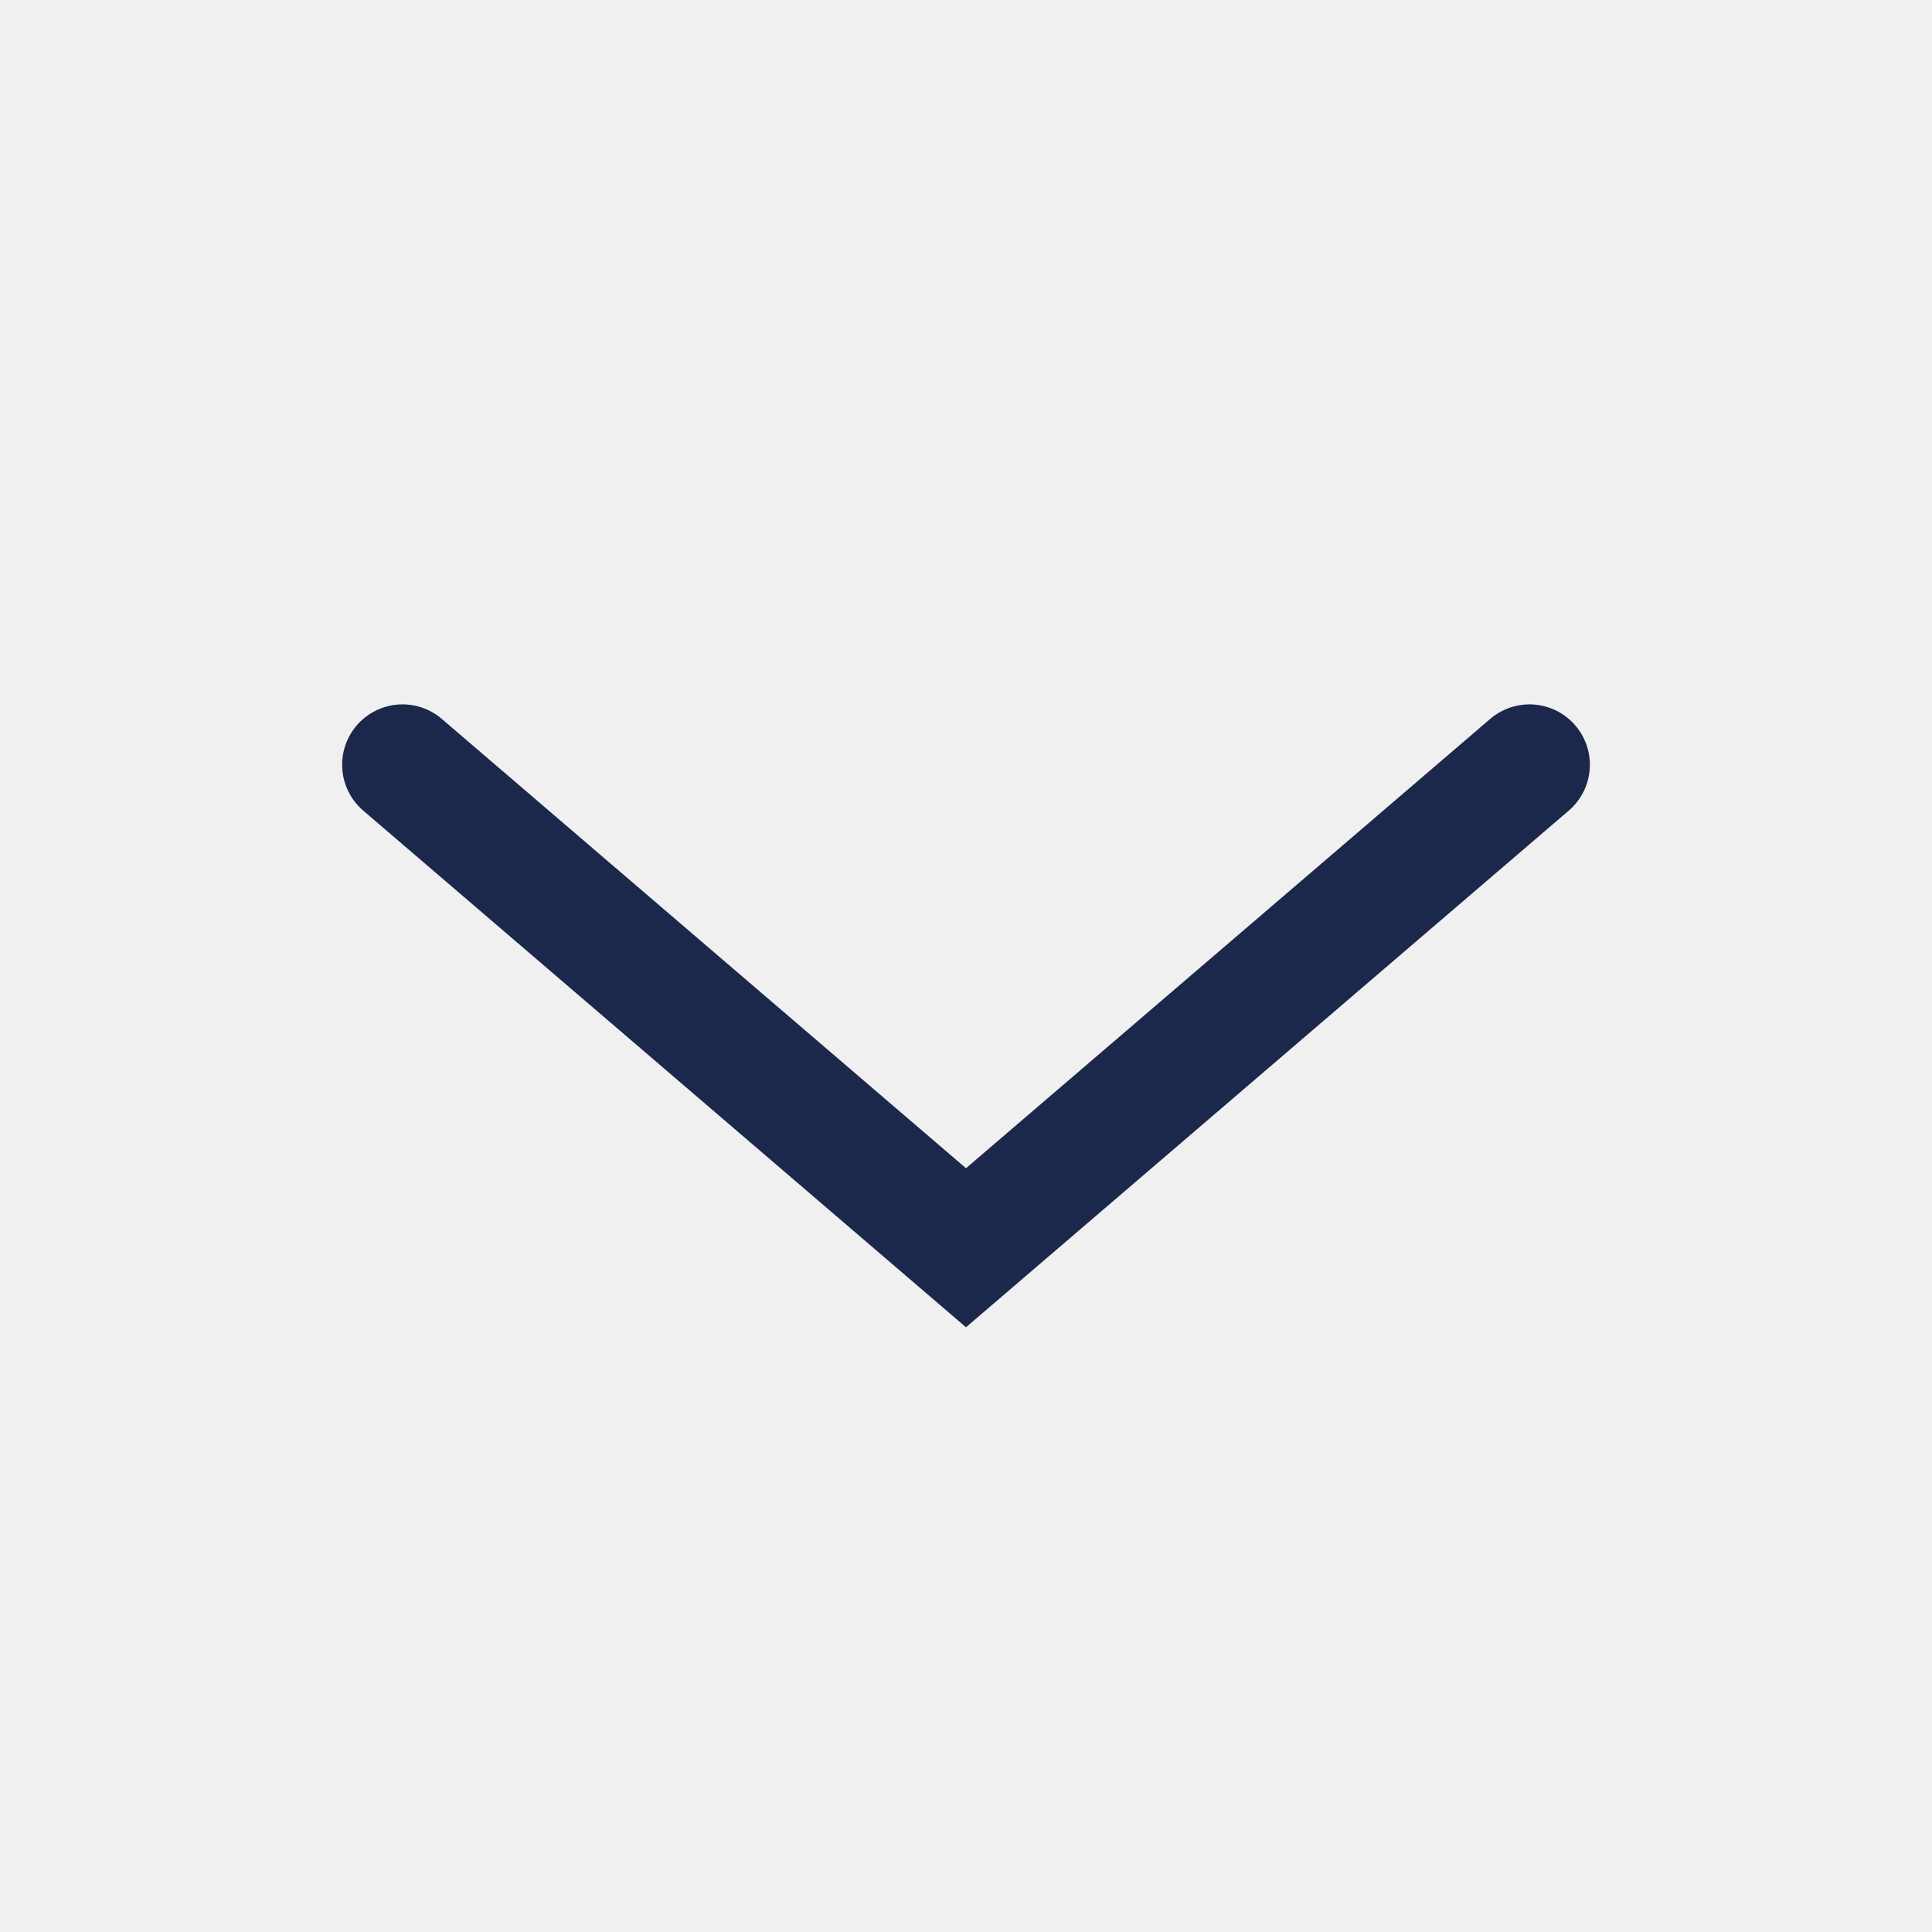
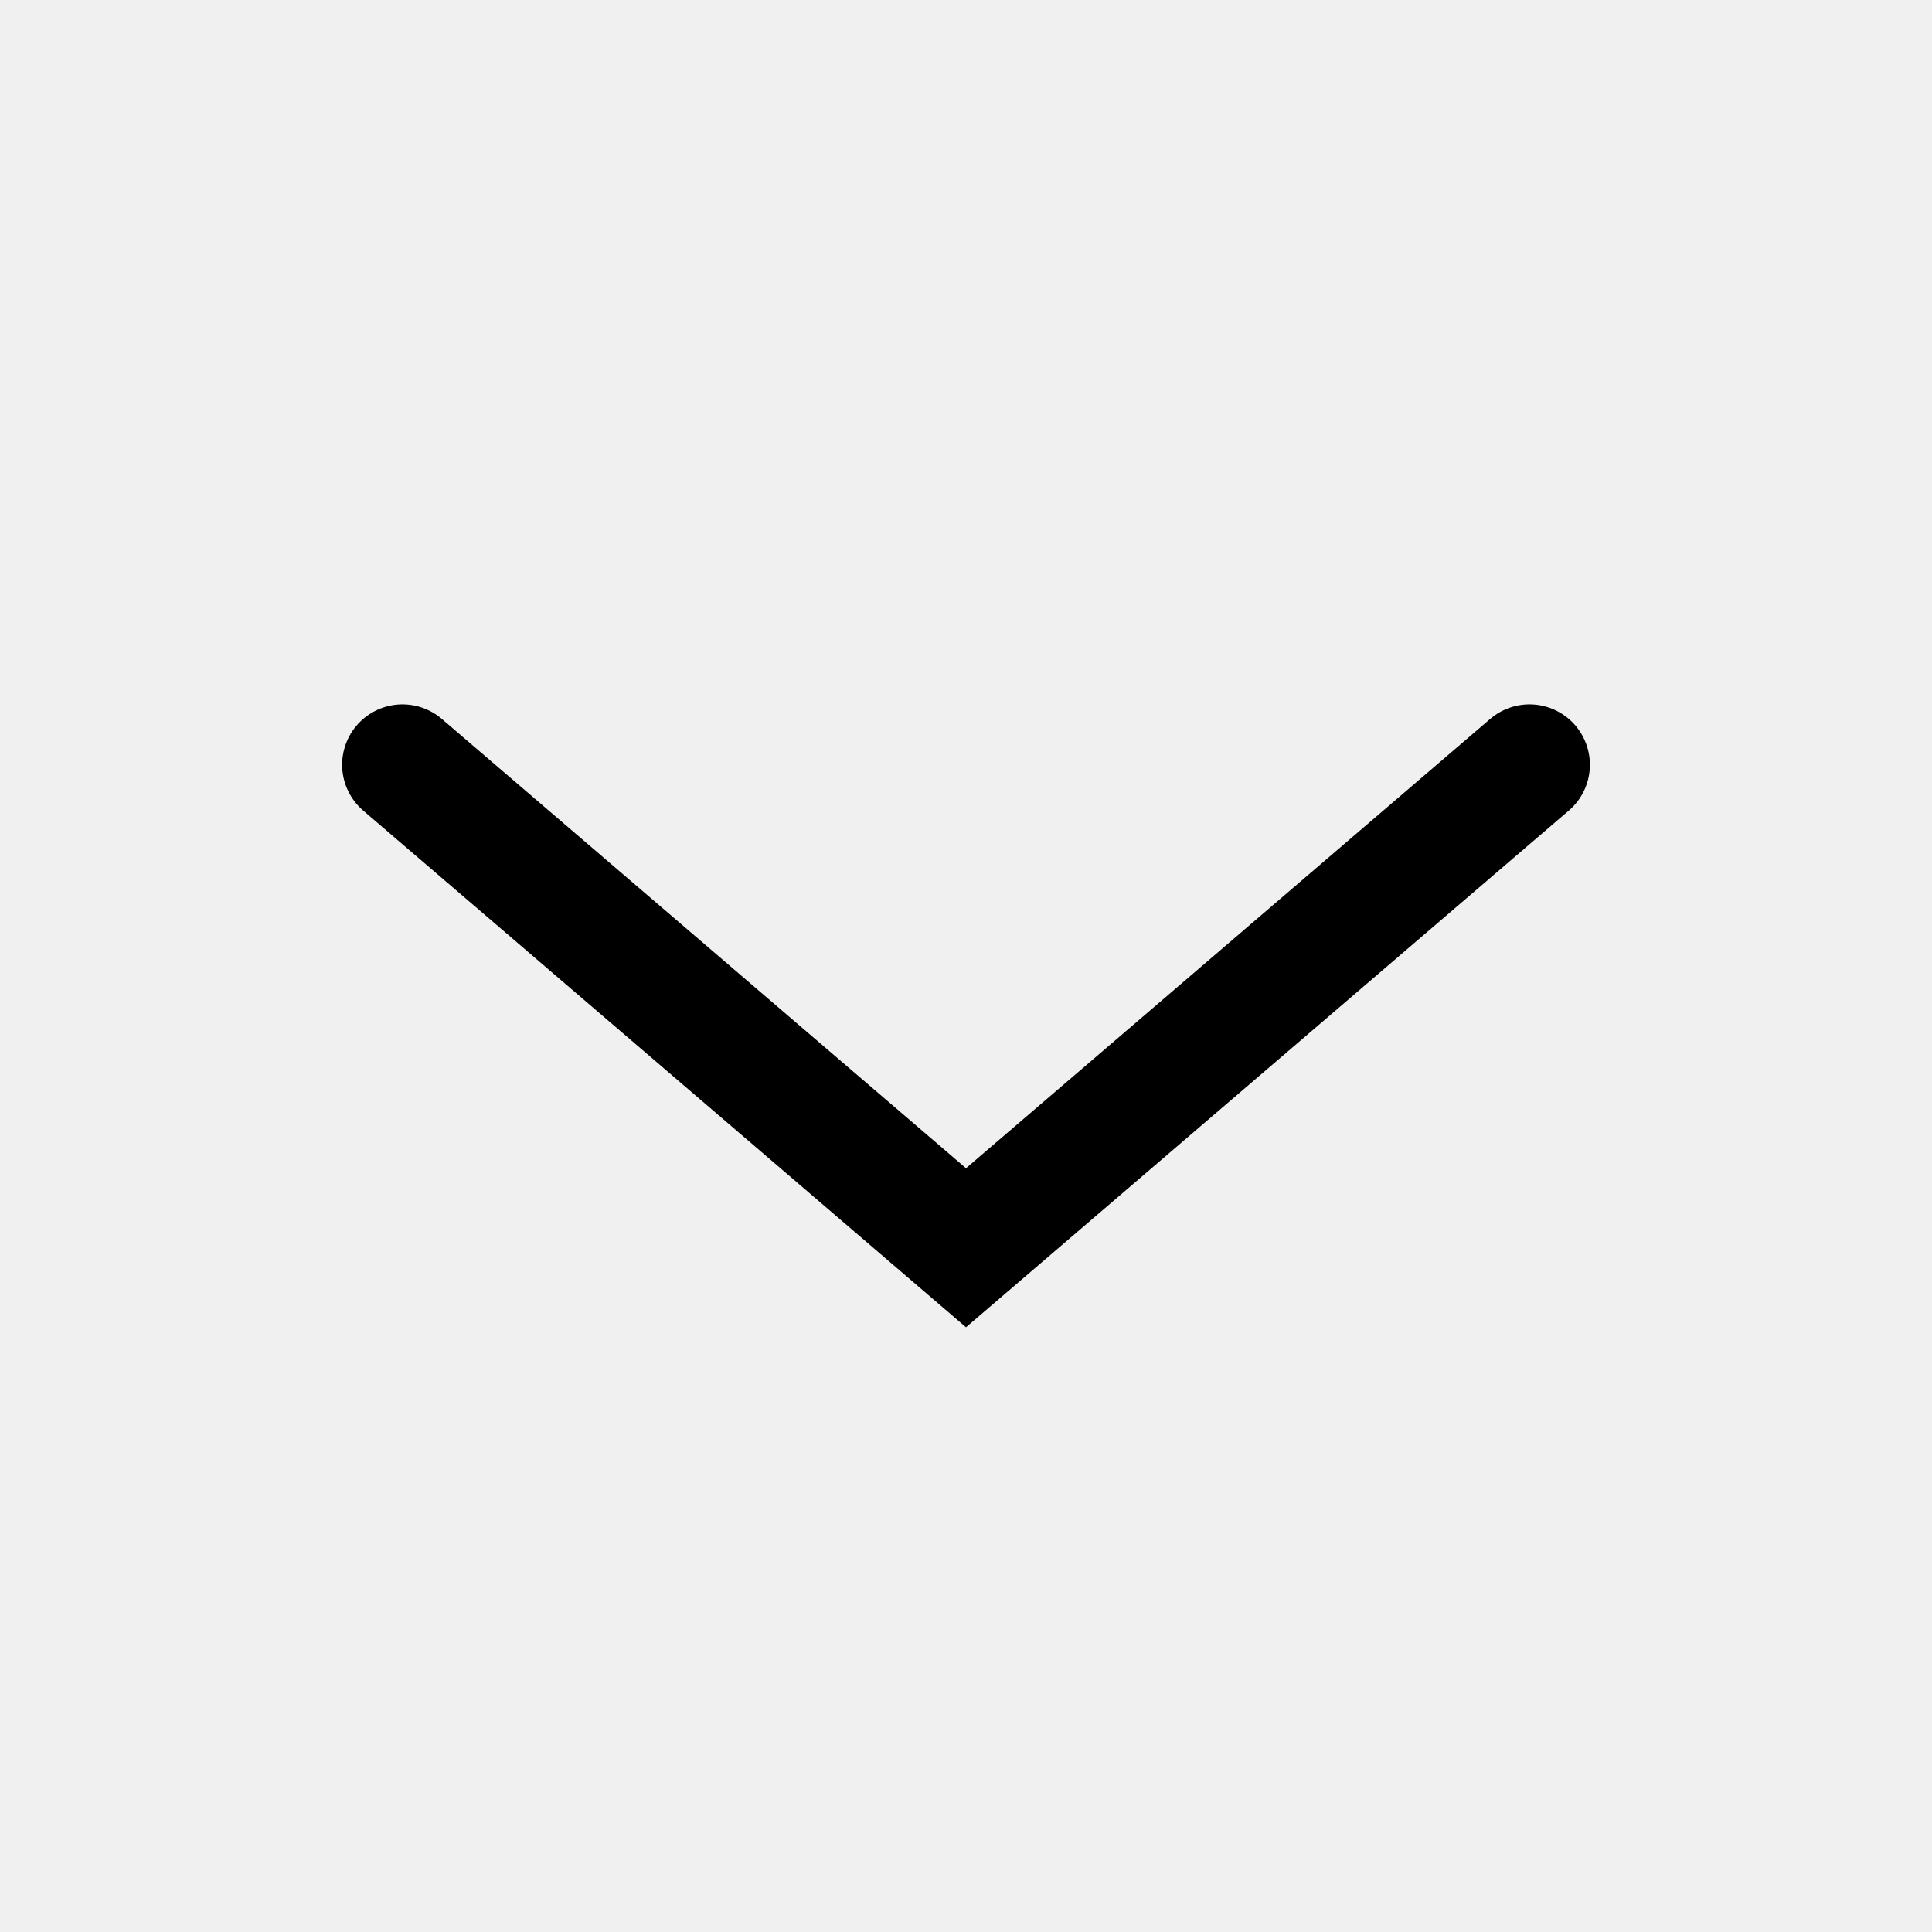
<svg xmlns="http://www.w3.org/2000/svg" width="24" height="24" viewBox="0 0 24 24" fill="none">
  <defs>
    <clipPath id="clip1798_7654">
      <rect id="Linear / Arrows / Alt Arrow Down" width="24" height="24" transform="translate(0 -0.5)" fill="white" fill-opacity="0" />
    </clipPath>
  </defs>
  <g clip-path="url(#clip1798_7654)" transform="translate(0, 1)">
-     <path id="Vector" d="M19 8.5L12 14.5L5 8.5" stroke="#1C274C" stroke-opacity="1" stroke-width="1.5" stroke-linecap="round" />
+     <path id="Vector" d="M19 8.5L12 14.5L5 8.5" stroke="currentColor" stroke-opacity="1" stroke-width="1.5" stroke-linecap="round" />
  </g>
</svg>
